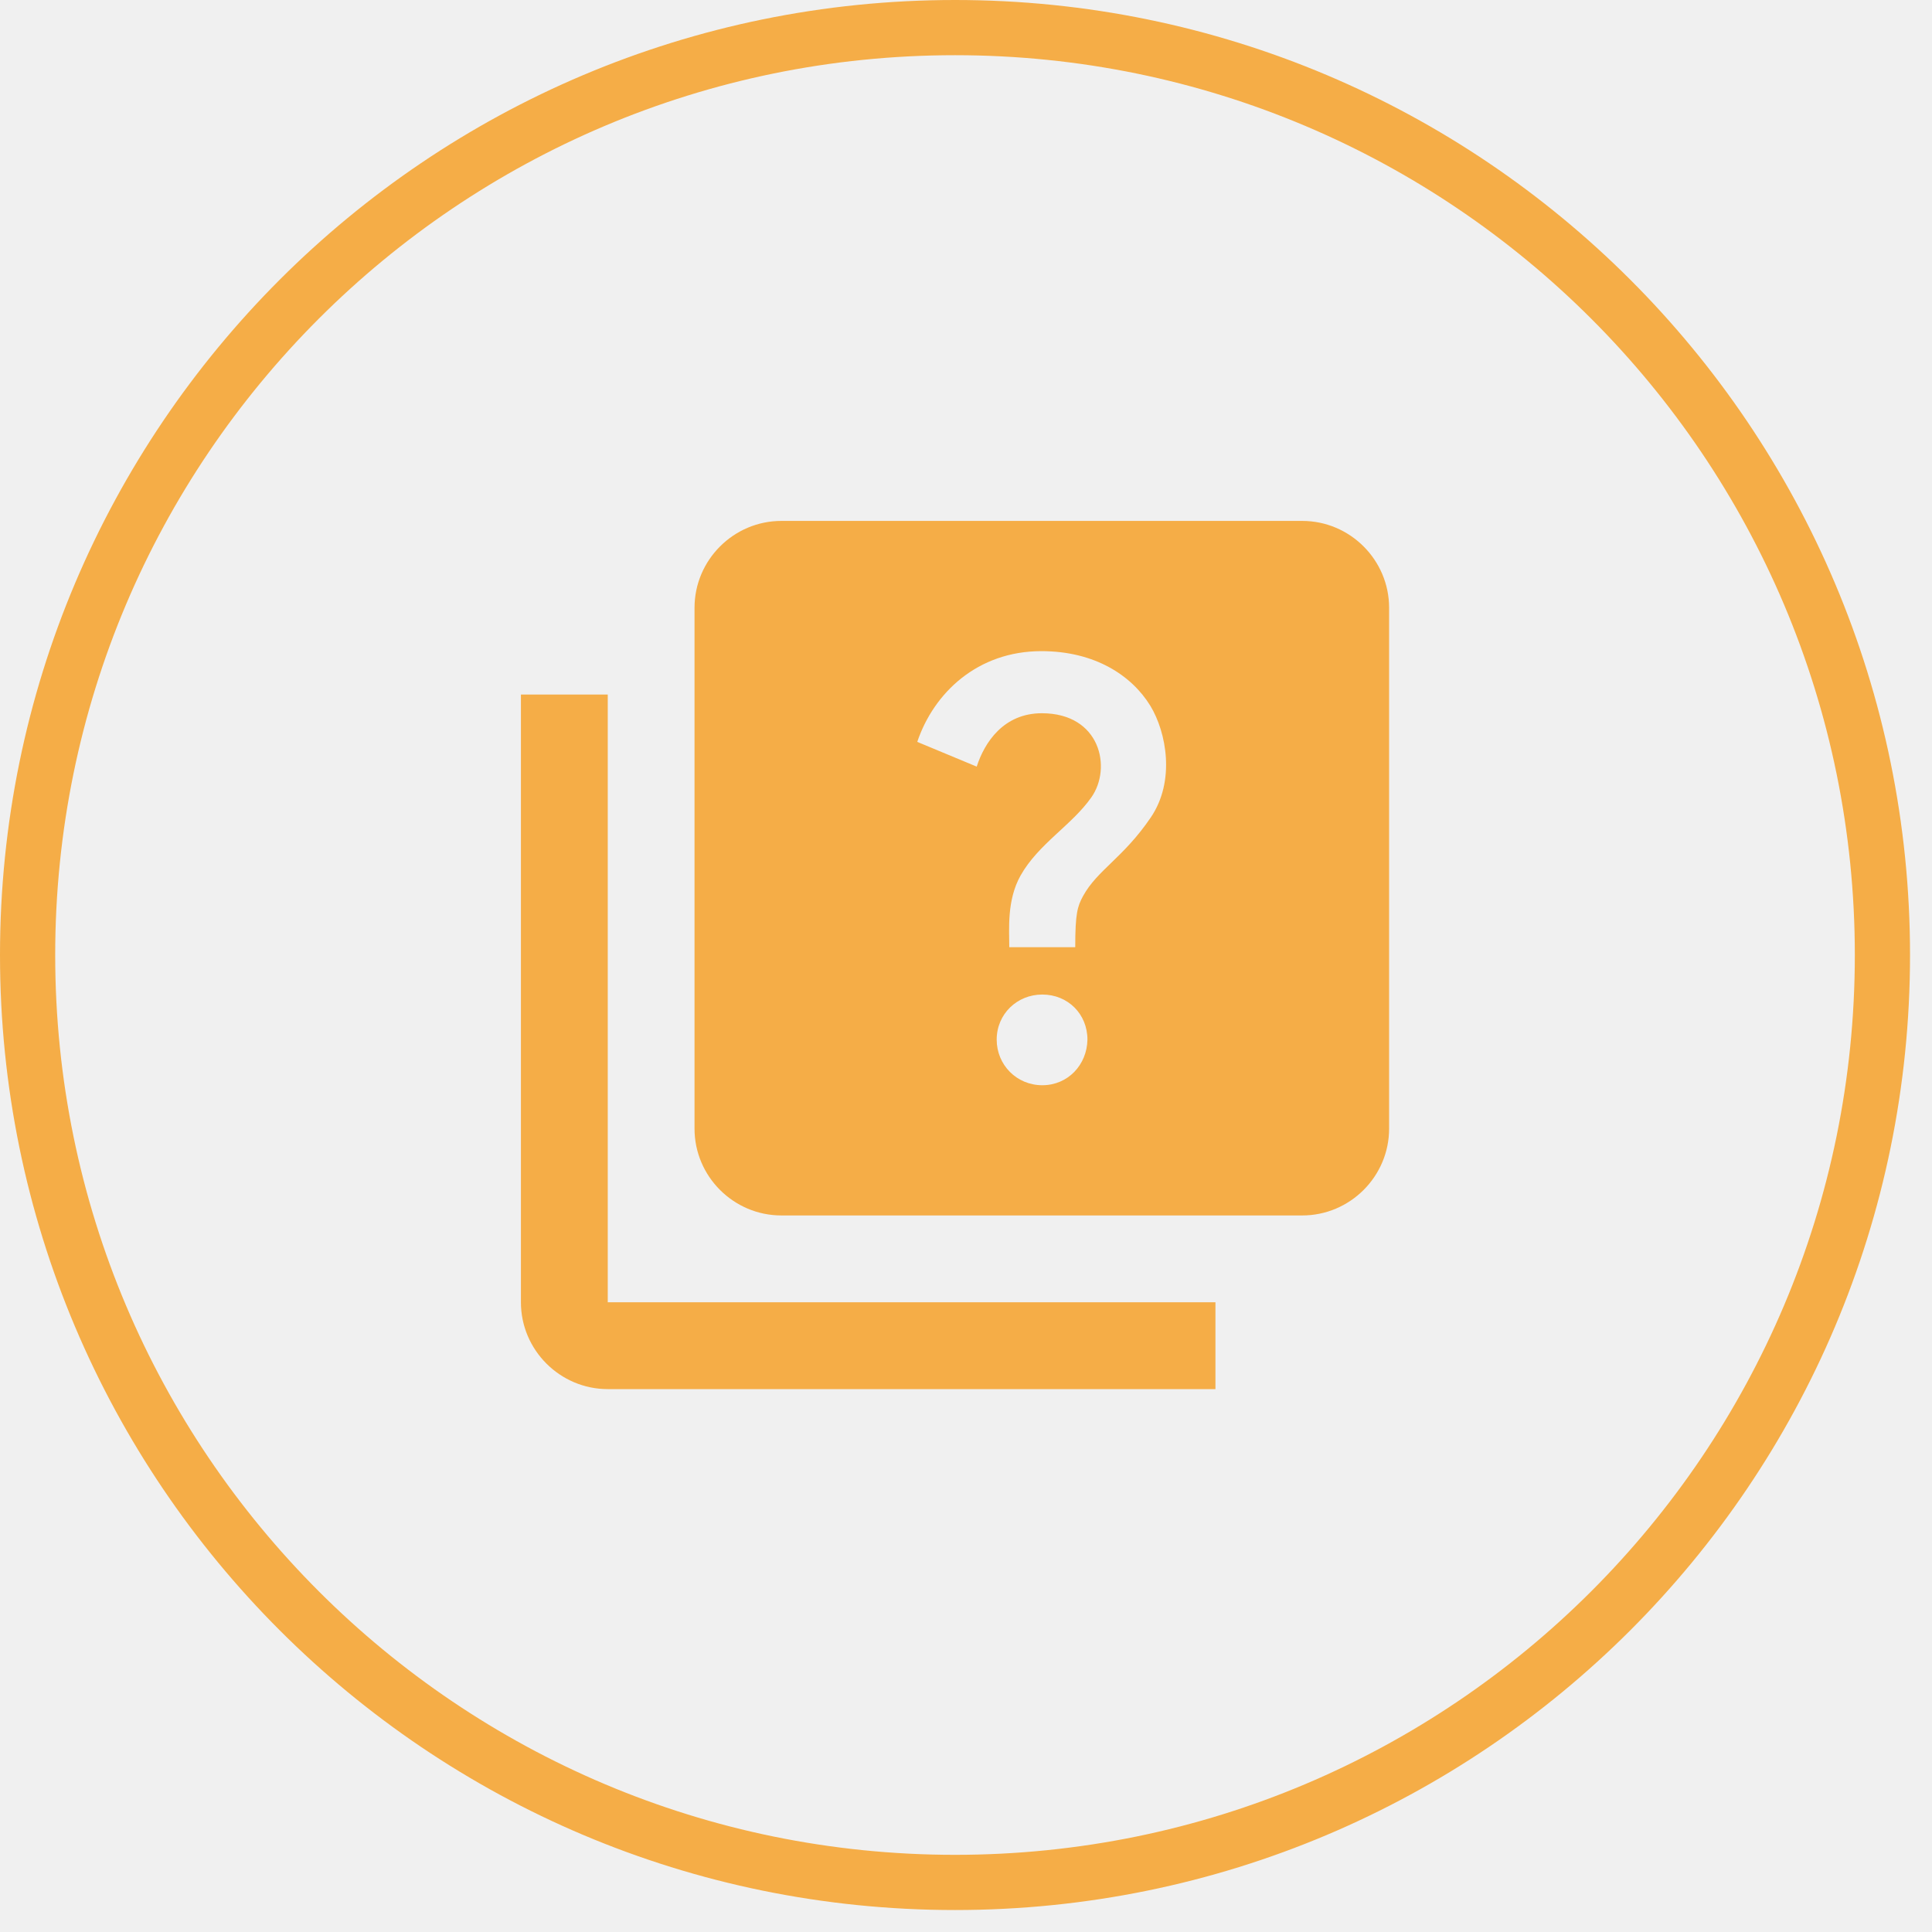
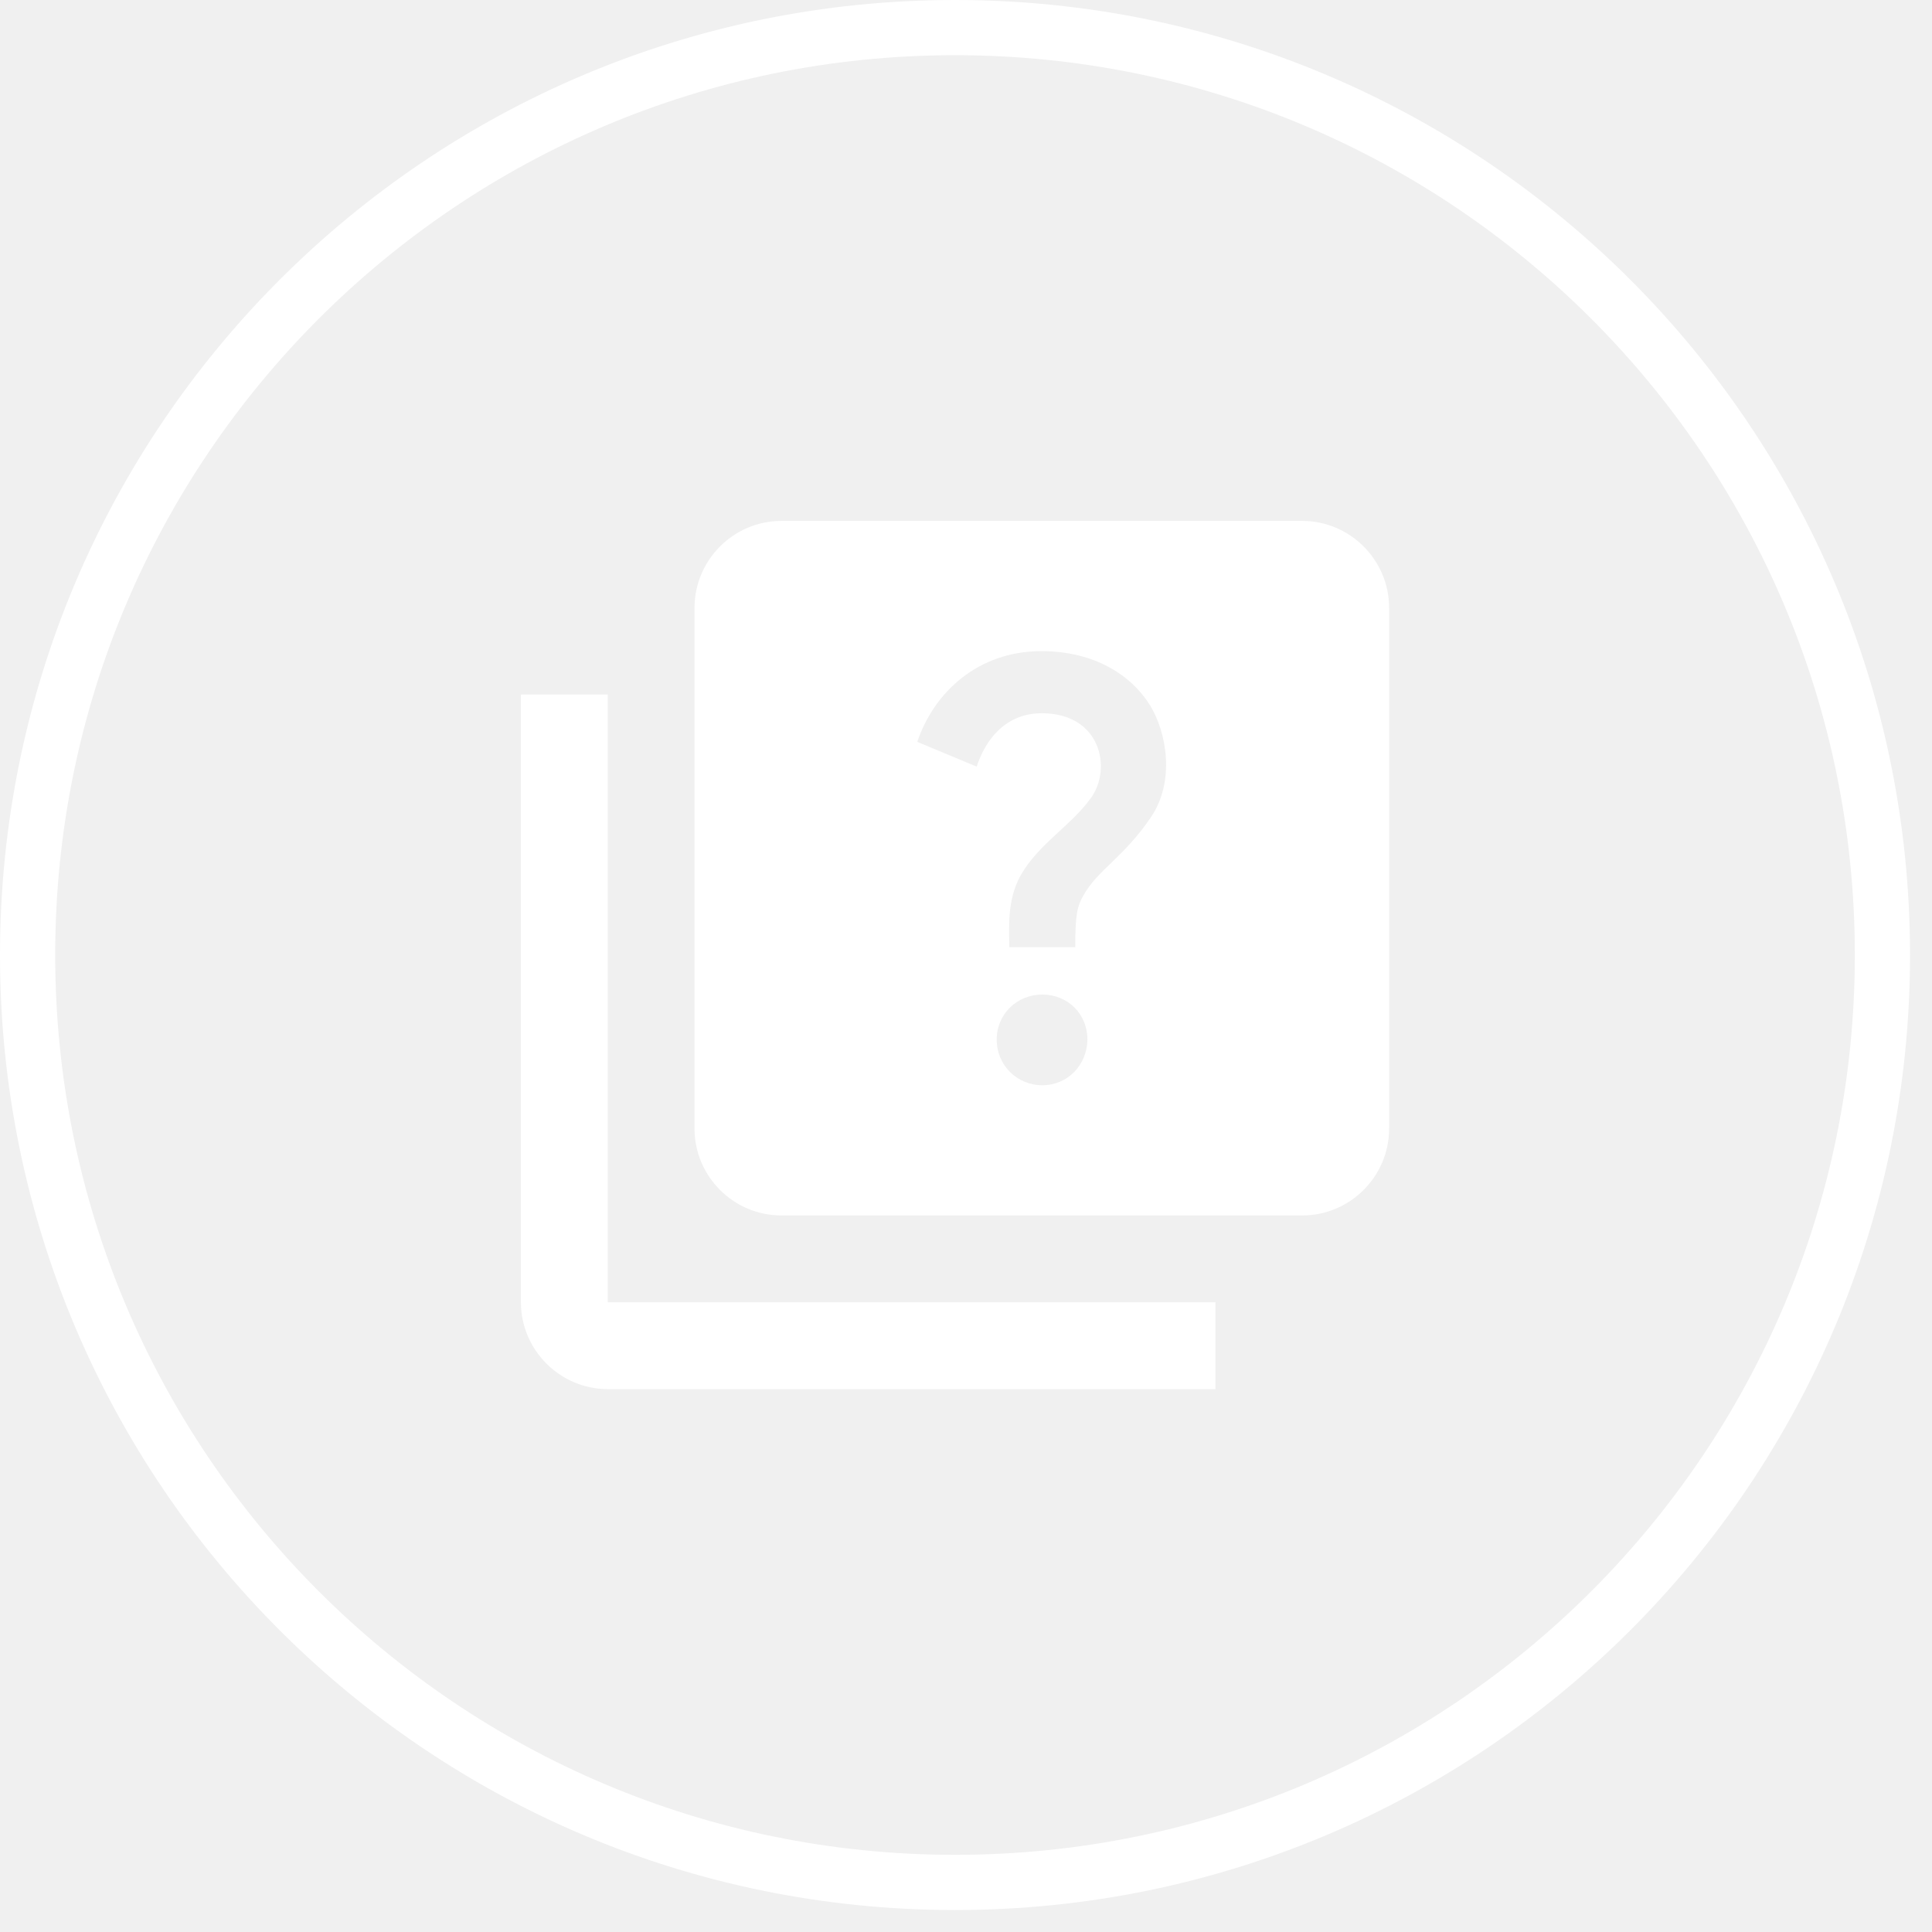
<svg xmlns="http://www.w3.org/2000/svg" width="35" height="35" viewBox="0 0 35 35" fill="none">
-   <rect x="0.5" y="0.5" width="33.602" height="33.602" rx="16.801" stroke="#F5AD47" />
-   <mask id="mask0_254_1782" style="mask-type:alpha" maskUnits="userSpaceOnUse" x="7" y="7" width="20" height="20">
+   <rect x="0.5" y="0.5" width="33.602" height="33.602" rx="16.801" stroke="white" />
+   <mask id="mask0_100_4458" style="mask-type:alpha" maskUnits="userSpaceOnUse" x="7" y="7" width="20" height="20">
    <rect x="7.864" y="7.864" width="18.874" height="18.874" fill="#D9D9D9" />
  </mask>
-   <g mask="url(#mask0_254_1782)">
+   <g mask="url(#mask0_100_4458)">
</g>
-   <g clip-path="url(#clip0_254_1782)">
-     <path d="M11.01 12.582H9.437V23.592C9.437 24.457 10.145 25.165 11.01 25.165H22.019V23.592H11.01V12.582Z" fill="#F5AD47" />
-     <path d="M23.592 9.437H14.155C13.29 9.437 12.582 10.145 12.582 11.01V20.447C12.582 21.312 13.29 22.019 14.155 22.019H23.592C24.457 22.019 25.165 21.312 25.165 20.447V11.01C25.165 10.145 24.457 9.437 23.592 9.437ZM18.882 19.66C18.418 19.66 18.056 19.291 18.056 18.834C18.056 18.37 18.425 18.017 18.882 18.017C19.346 18.017 19.7 18.37 19.7 18.834C19.692 19.291 19.346 19.66 18.882 19.66ZM20.848 14.808C20.352 15.539 19.88 15.76 19.621 16.232C19.519 16.42 19.479 16.546 19.479 17.159H18.284C18.284 16.837 18.237 16.31 18.488 15.862C18.811 15.288 19.416 14.95 19.77 14.446C20.148 13.912 19.935 12.921 18.874 12.921C18.182 12.921 17.836 13.448 17.694 13.888L16.617 13.44C16.916 12.551 17.71 11.796 18.866 11.796C19.833 11.796 20.502 12.236 20.84 12.787C21.131 13.267 21.296 14.148 20.848 14.808Z" fill="#F5AD47" />
+   <g clip-path="url(#clip0_100_4458)">
+     <path d="M11.01 12.582H9.437V23.592C9.437 24.457 10.145 25.165 11.01 25.165H22.019V23.592H11.01V12.582Z" fill="white" />
+     <path d="M23.592 9.437H14.155C13.29 9.437 12.582 10.145 12.582 11.01V20.447C12.582 21.312 13.29 22.019 14.155 22.019H23.592C24.457 22.019 25.165 21.312 25.165 20.447V11.01C25.165 10.145 24.457 9.437 23.592 9.437ZM18.882 19.66C18.418 19.66 18.056 19.291 18.056 18.834C18.056 18.37 18.425 18.017 18.882 18.017C19.346 18.017 19.7 18.37 19.7 18.834C19.692 19.291 19.346 19.66 18.882 19.66ZM20.848 14.808C20.352 15.539 19.88 15.76 19.621 16.232C19.519 16.42 19.479 16.546 19.479 17.159H18.284C18.284 16.837 18.237 16.31 18.488 15.862C18.811 15.288 19.416 14.95 19.77 14.446C20.148 13.912 19.935 12.921 18.874 12.921C18.182 12.921 17.836 13.448 17.694 13.888L16.617 13.44C16.916 12.551 17.71 11.796 18.866 11.796C19.833 11.796 20.502 12.236 20.84 12.787C21.131 13.267 21.296 14.148 20.848 14.808Z" fill="white" />
  </g>
  <defs>
-     <clipPath id="clip0_254_1782">
+     <clipPath id="clip0_100_4458">
      <rect width="18.874" height="18.874" fill="white" transform="translate(7.86401 7.86407)" />
    </clipPath>
  </defs>
</svg>
